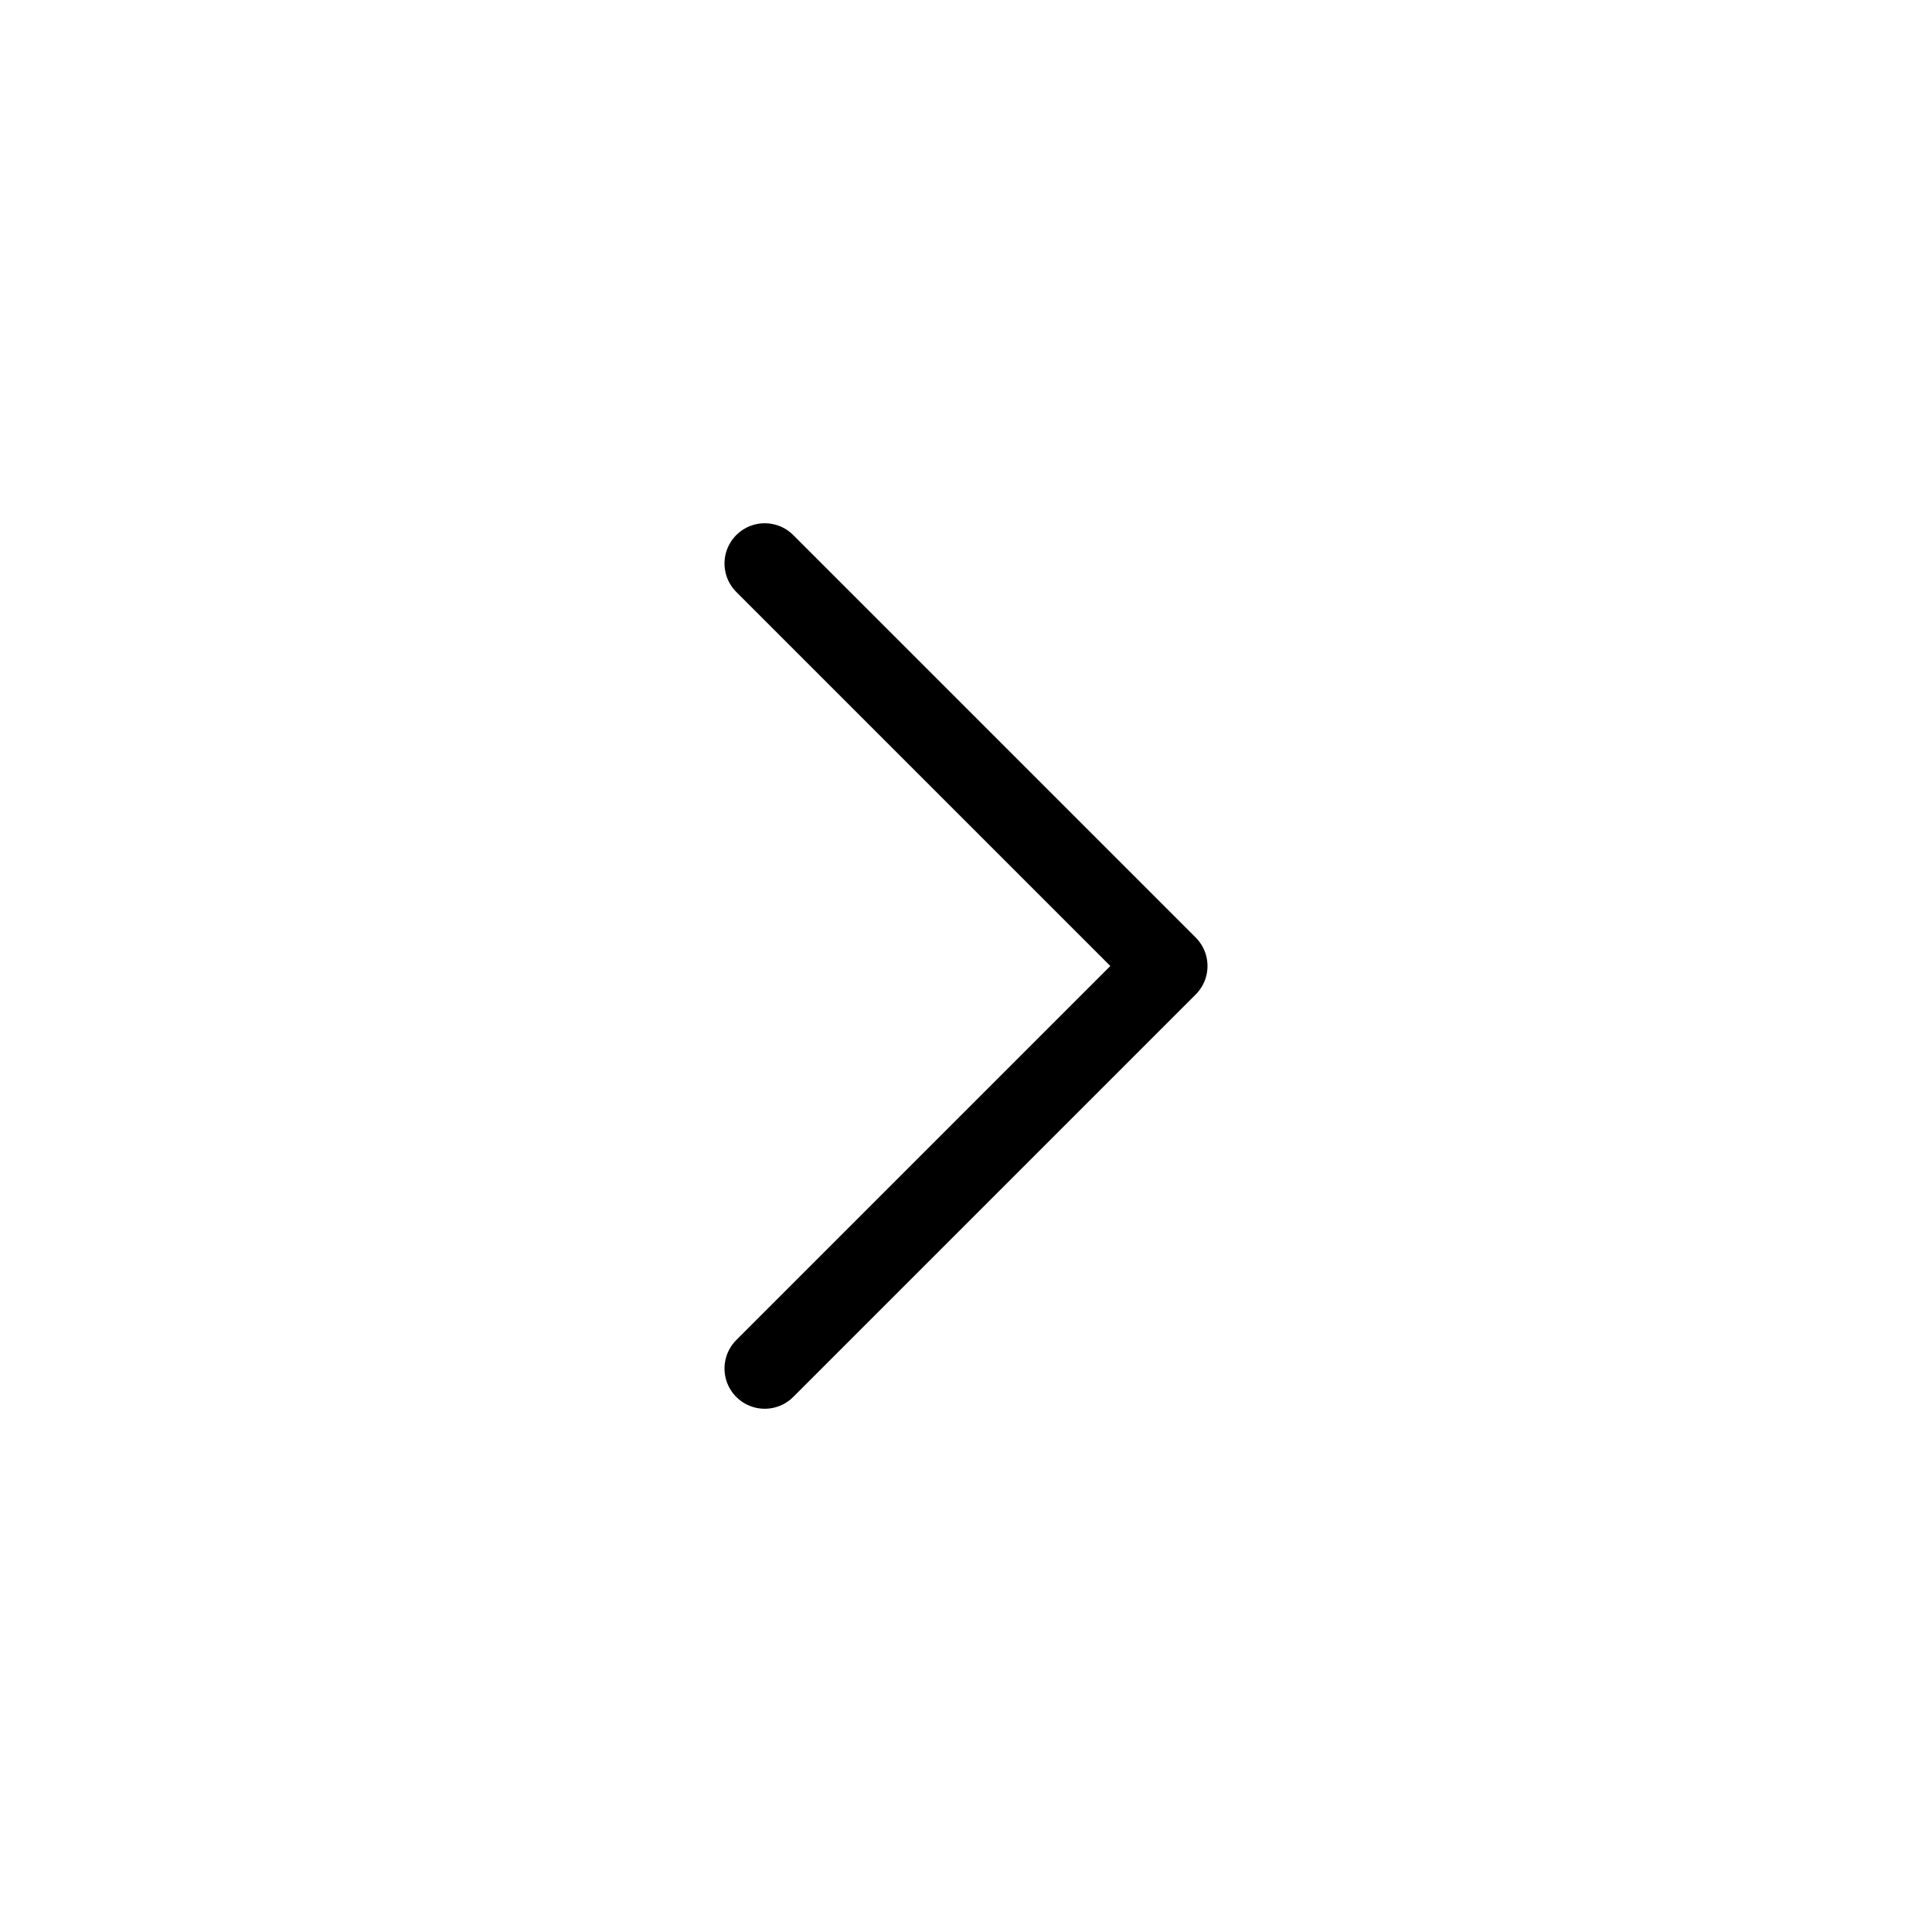
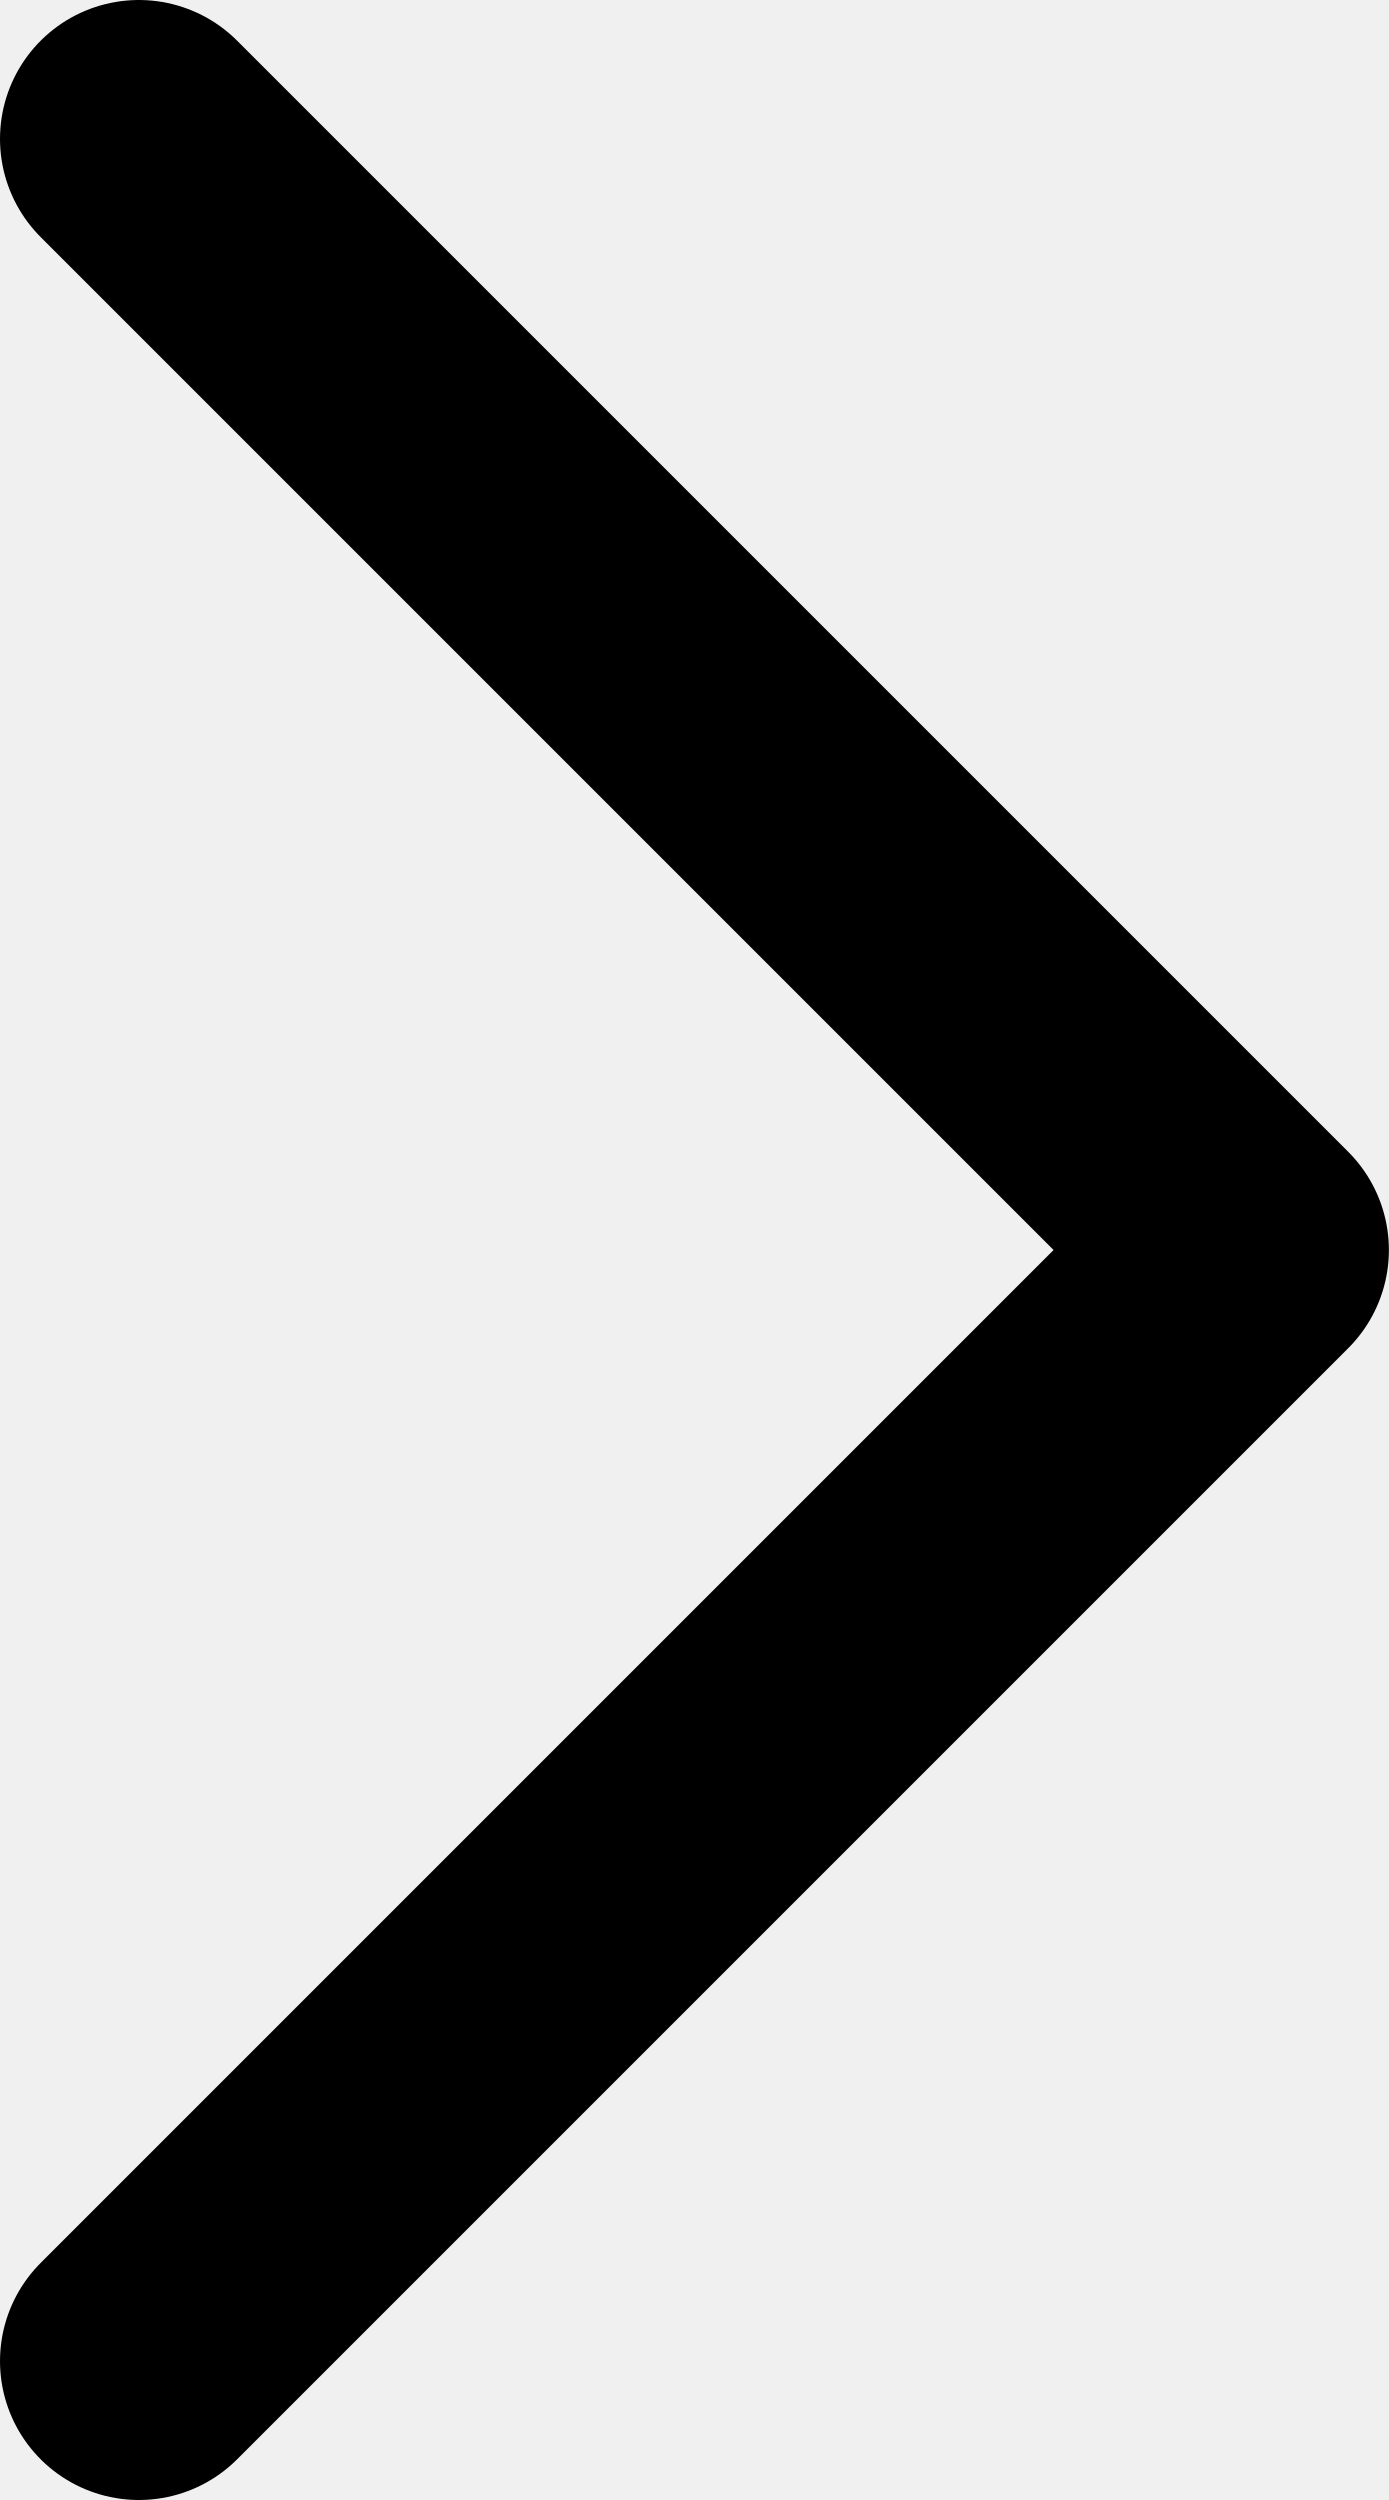
- <svg xmlns="http://www.w3.org/2000/svg" width="800px" height="800px" viewBox="0 0 24 24" fill="none">
-   <rect width="24" height="24" fill="white" />
-   <path d="M9.5 7L14.5 12L9.5 17" stroke="#000000" stroke-linecap="round" stroke-linejoin="round" />
+ <svg xmlns="http://www.w3.org/2000/svg" width="5" height="9" viewBox="0 0 5 9" fill="none">
+   <path d="M0.5 8.5L4.5 4.5L0.5 0.5" stroke="black" stroke-linecap="round" stroke-linejoin="round" />
</svg>
